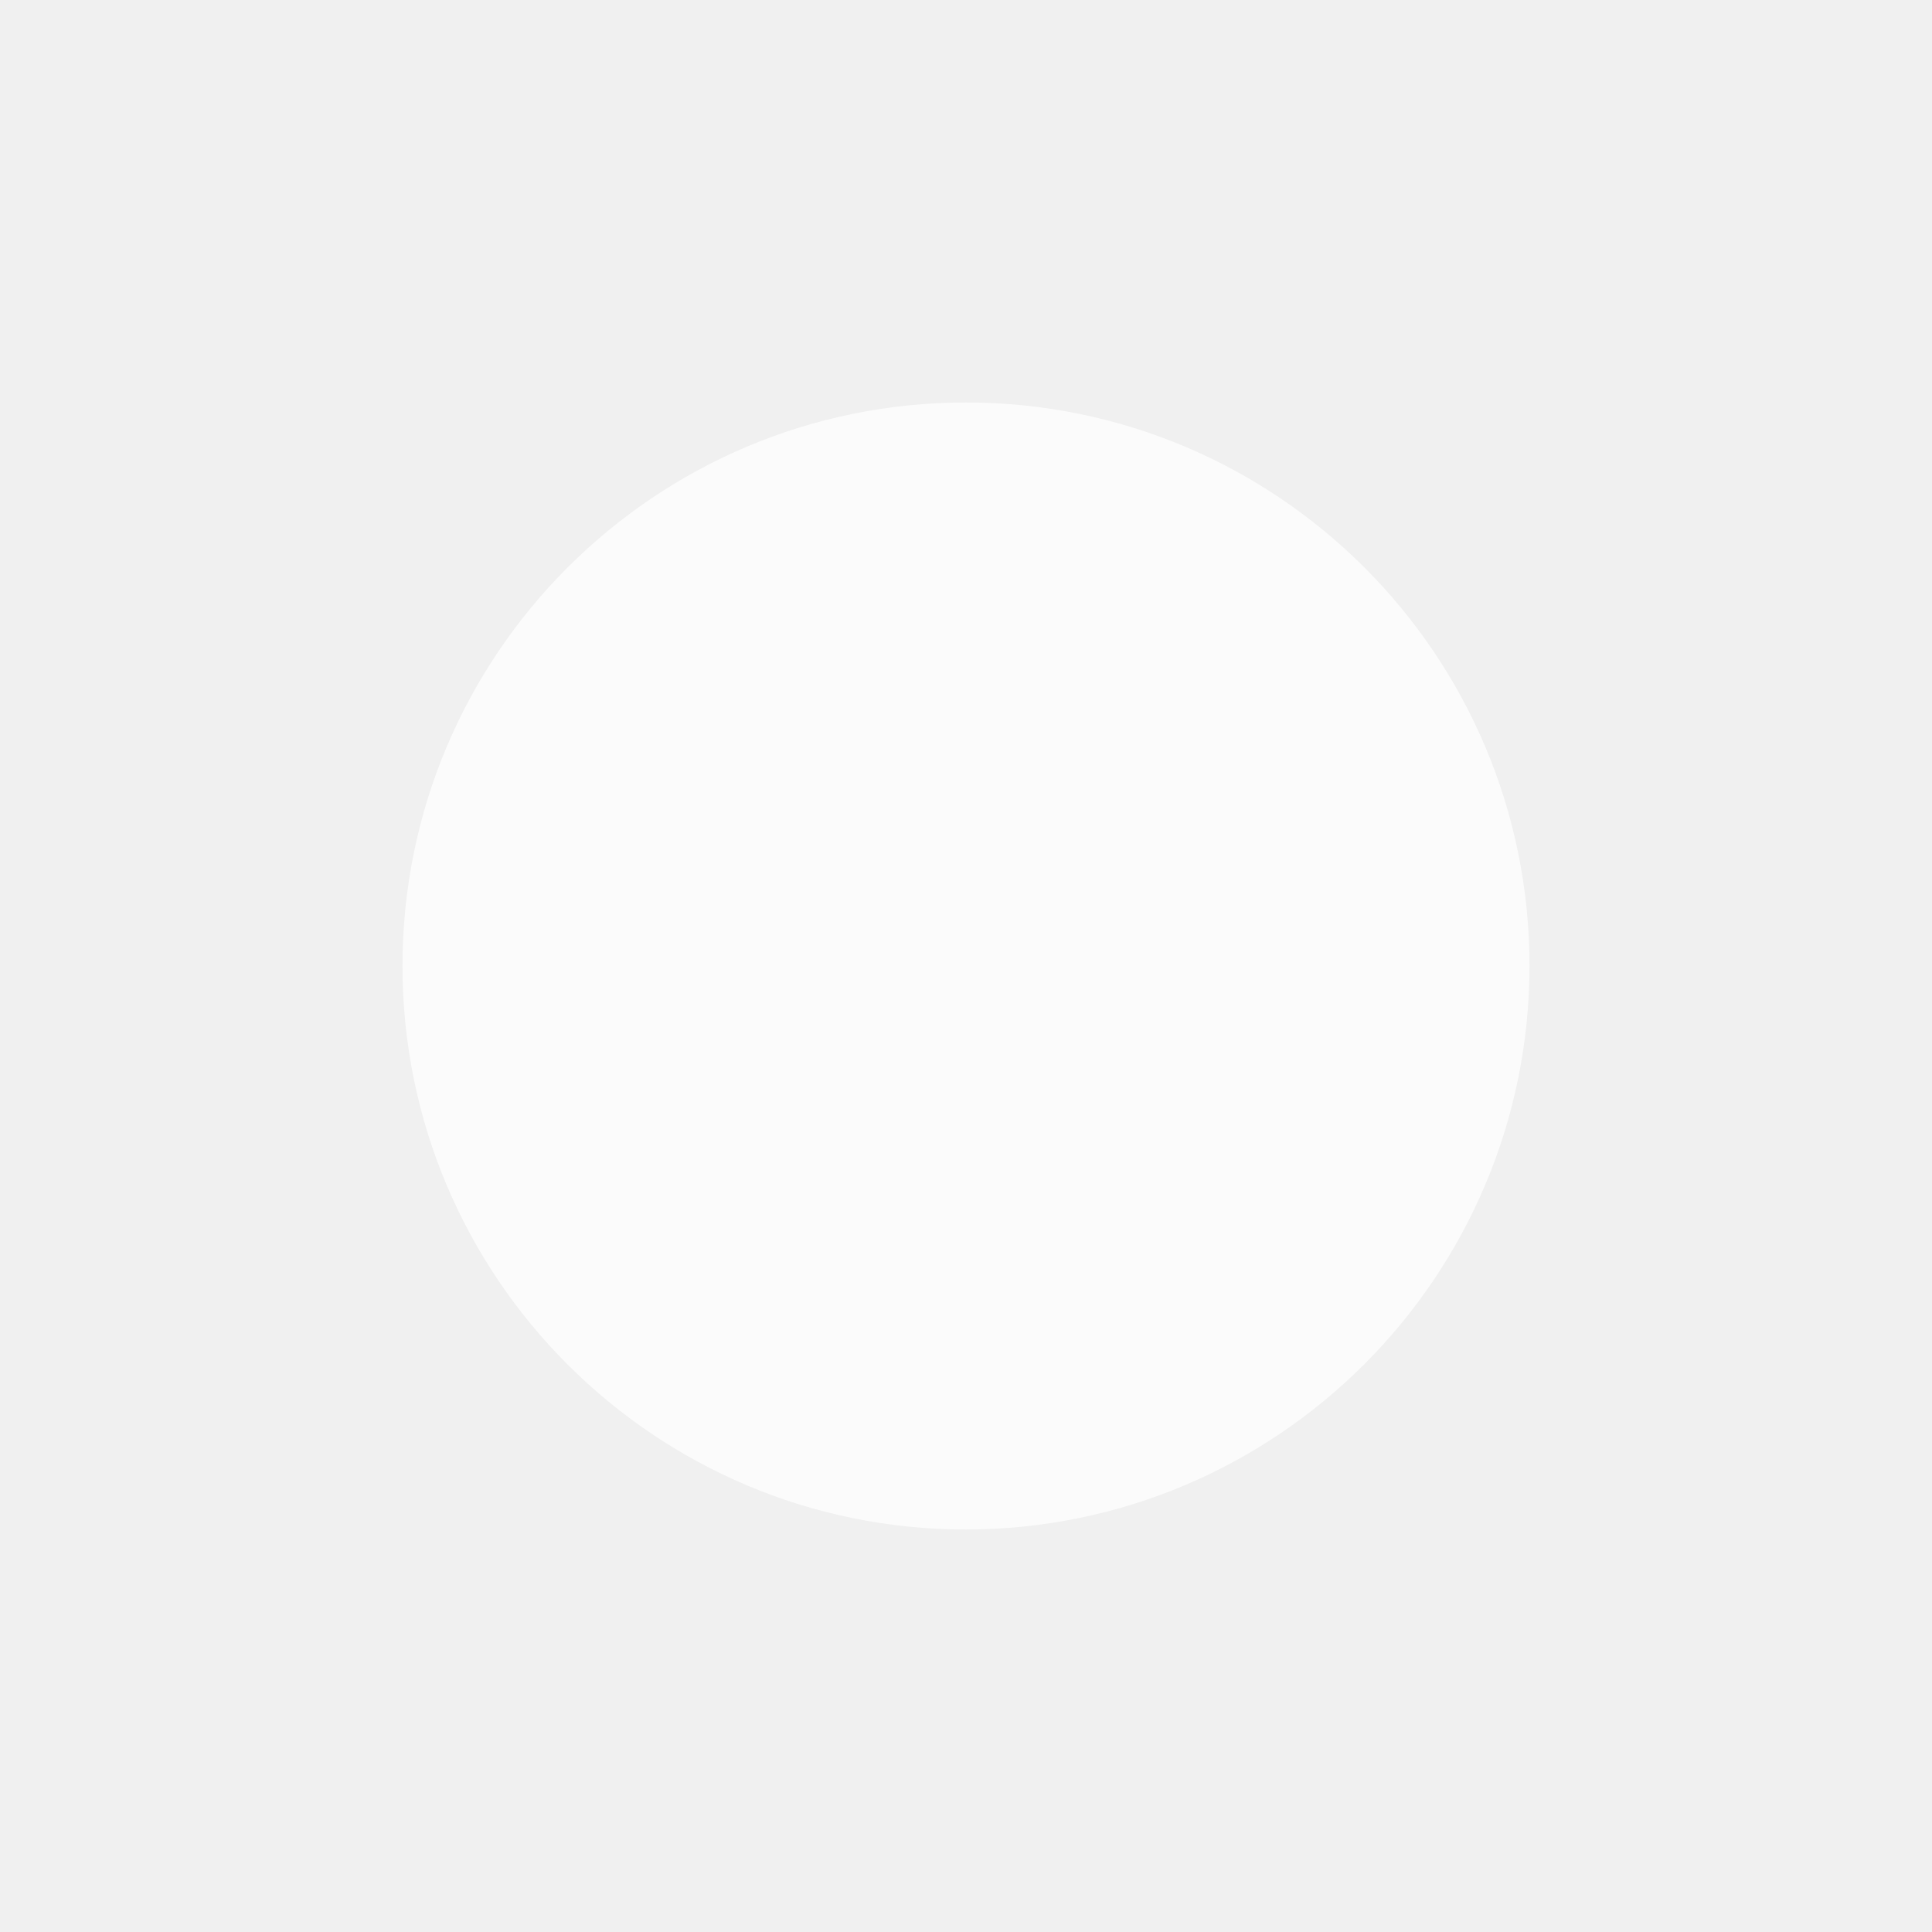
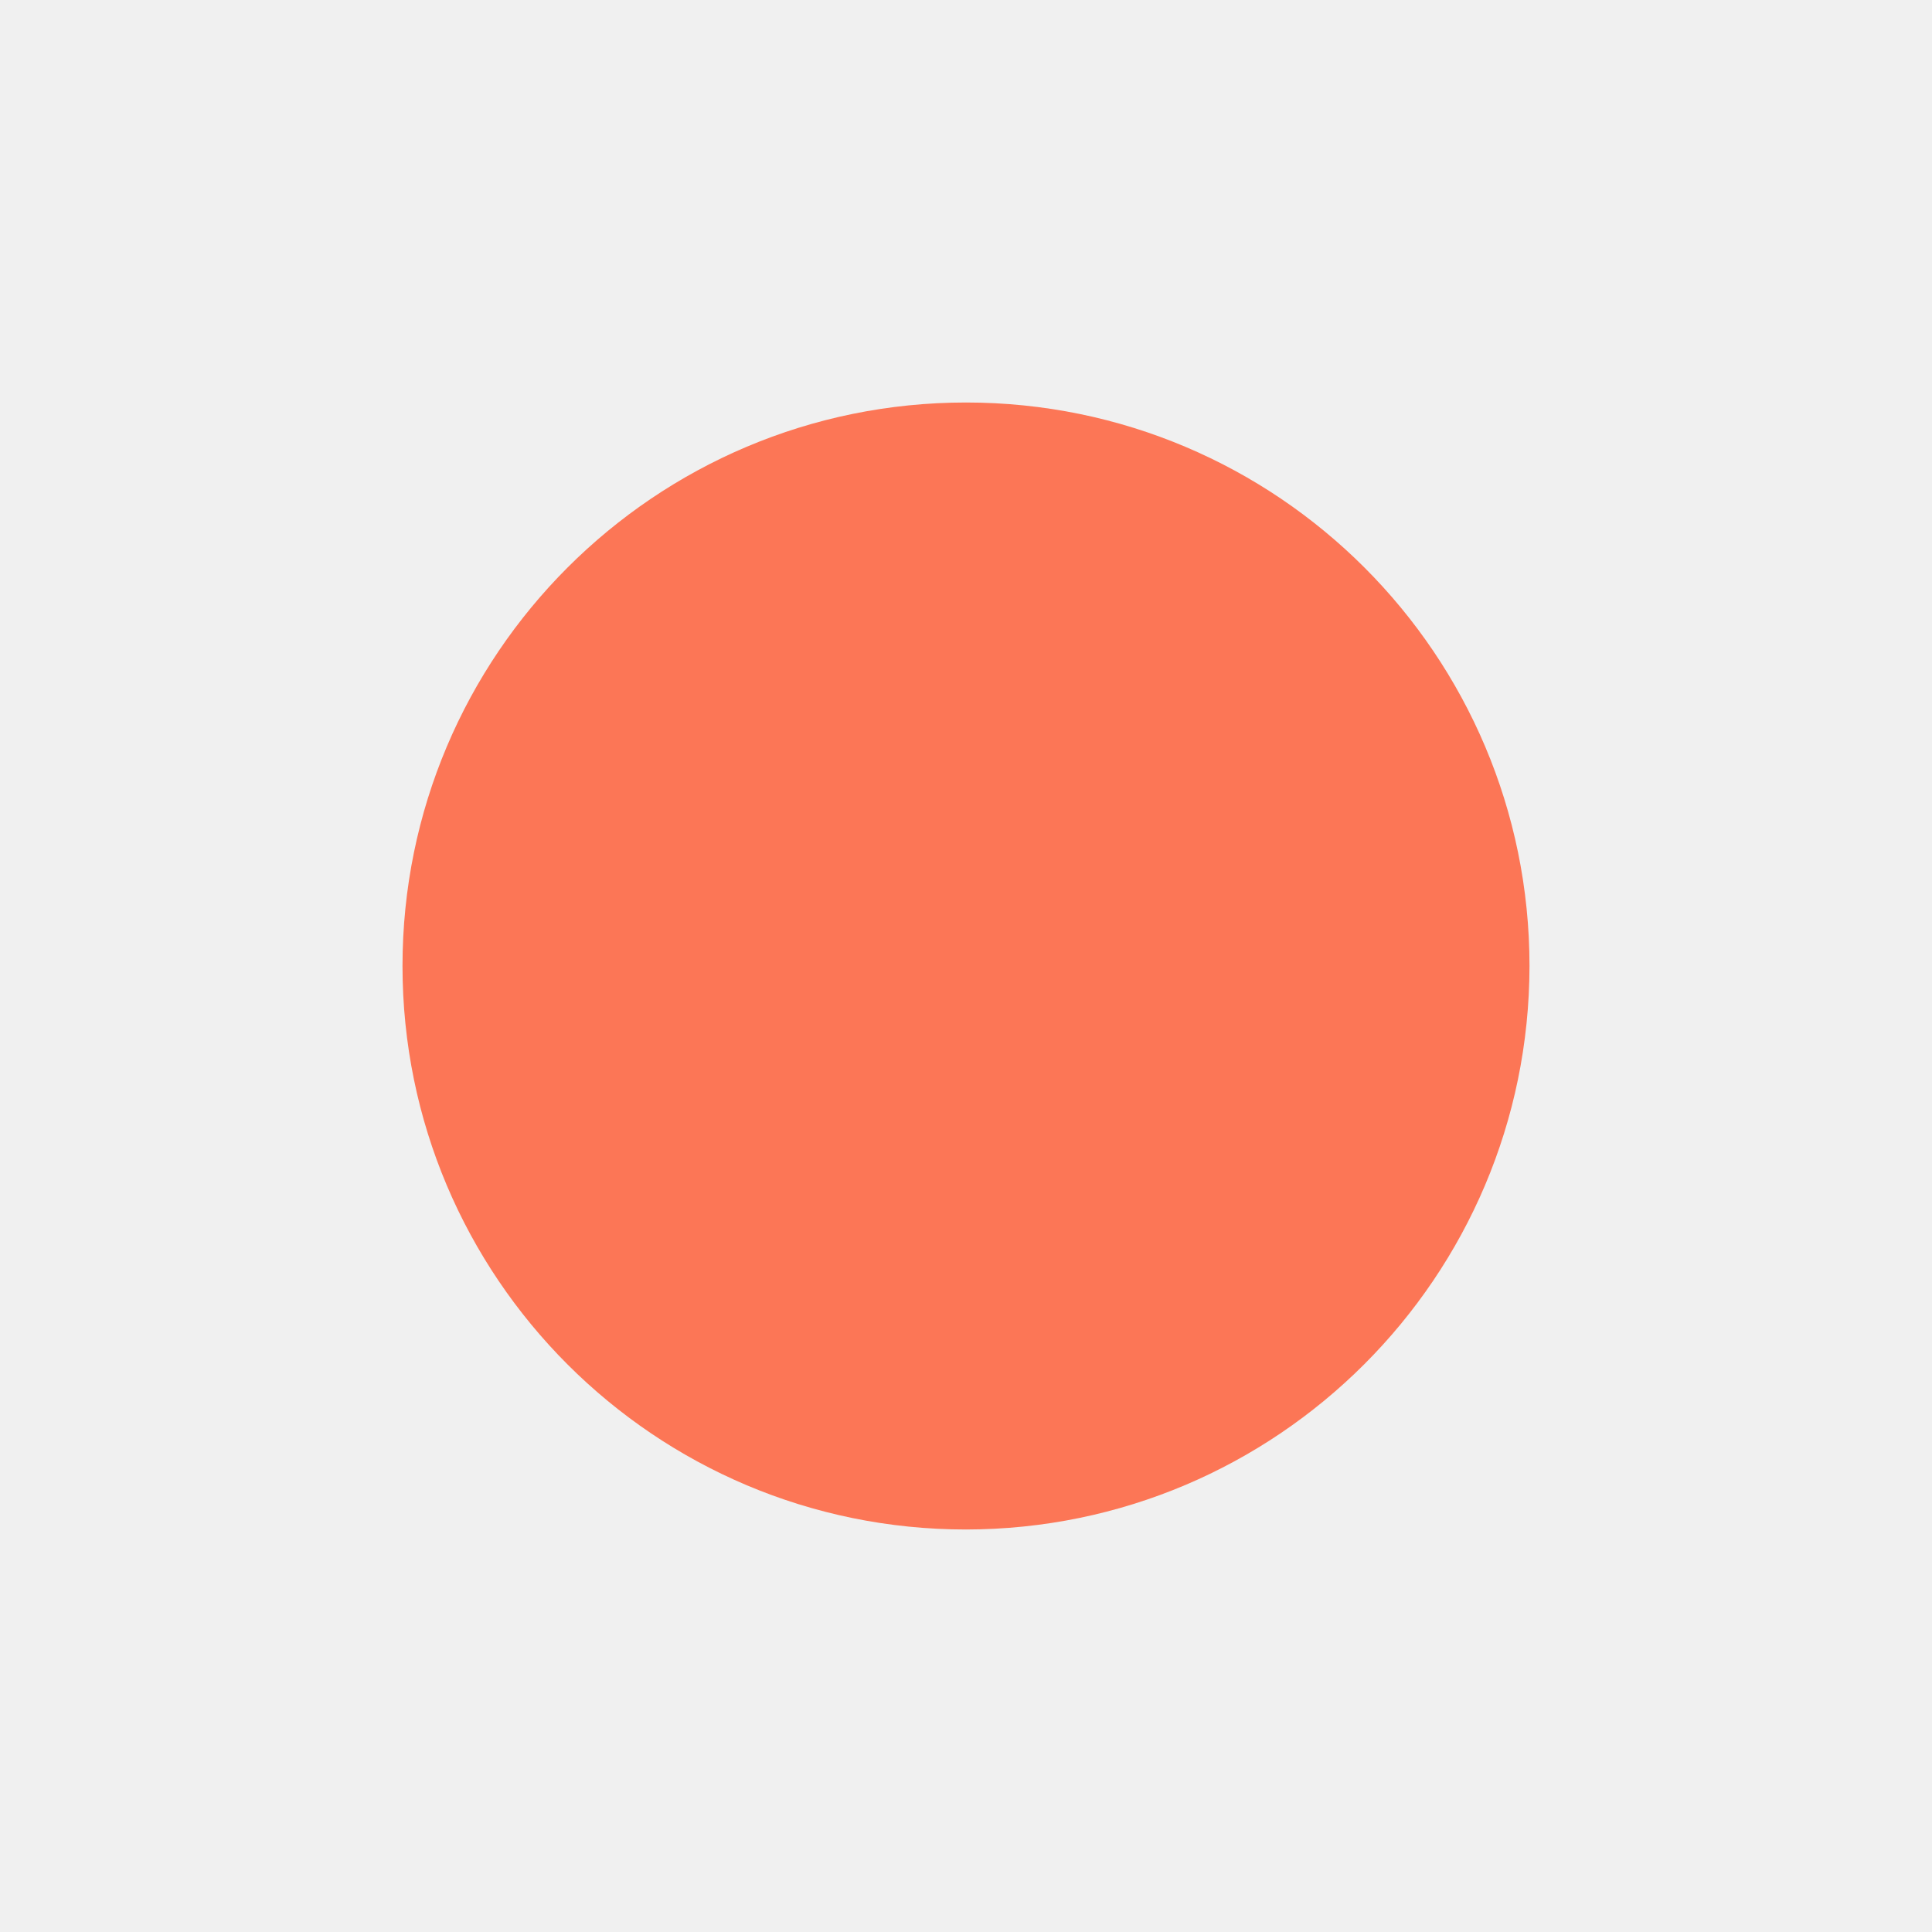
- <svg xmlns="http://www.w3.org/2000/svg" id="Layer_1" data-name="Layer 1" viewBox="0 0 24 24" fill="white" opacity="0.75" width="25" height="25">
+ <svg xmlns="http://www.w3.org/2000/svg" id="Layer_1" data-name="Layer 1" viewBox="0 0 24 24" fill="#ff5c35" opacity="0.82" width="25" height="25">
  <path d="M12,19a7,7,0,1,1,7-7A7.008,7.008,0,0,1,12,19Z" />
</svg>
